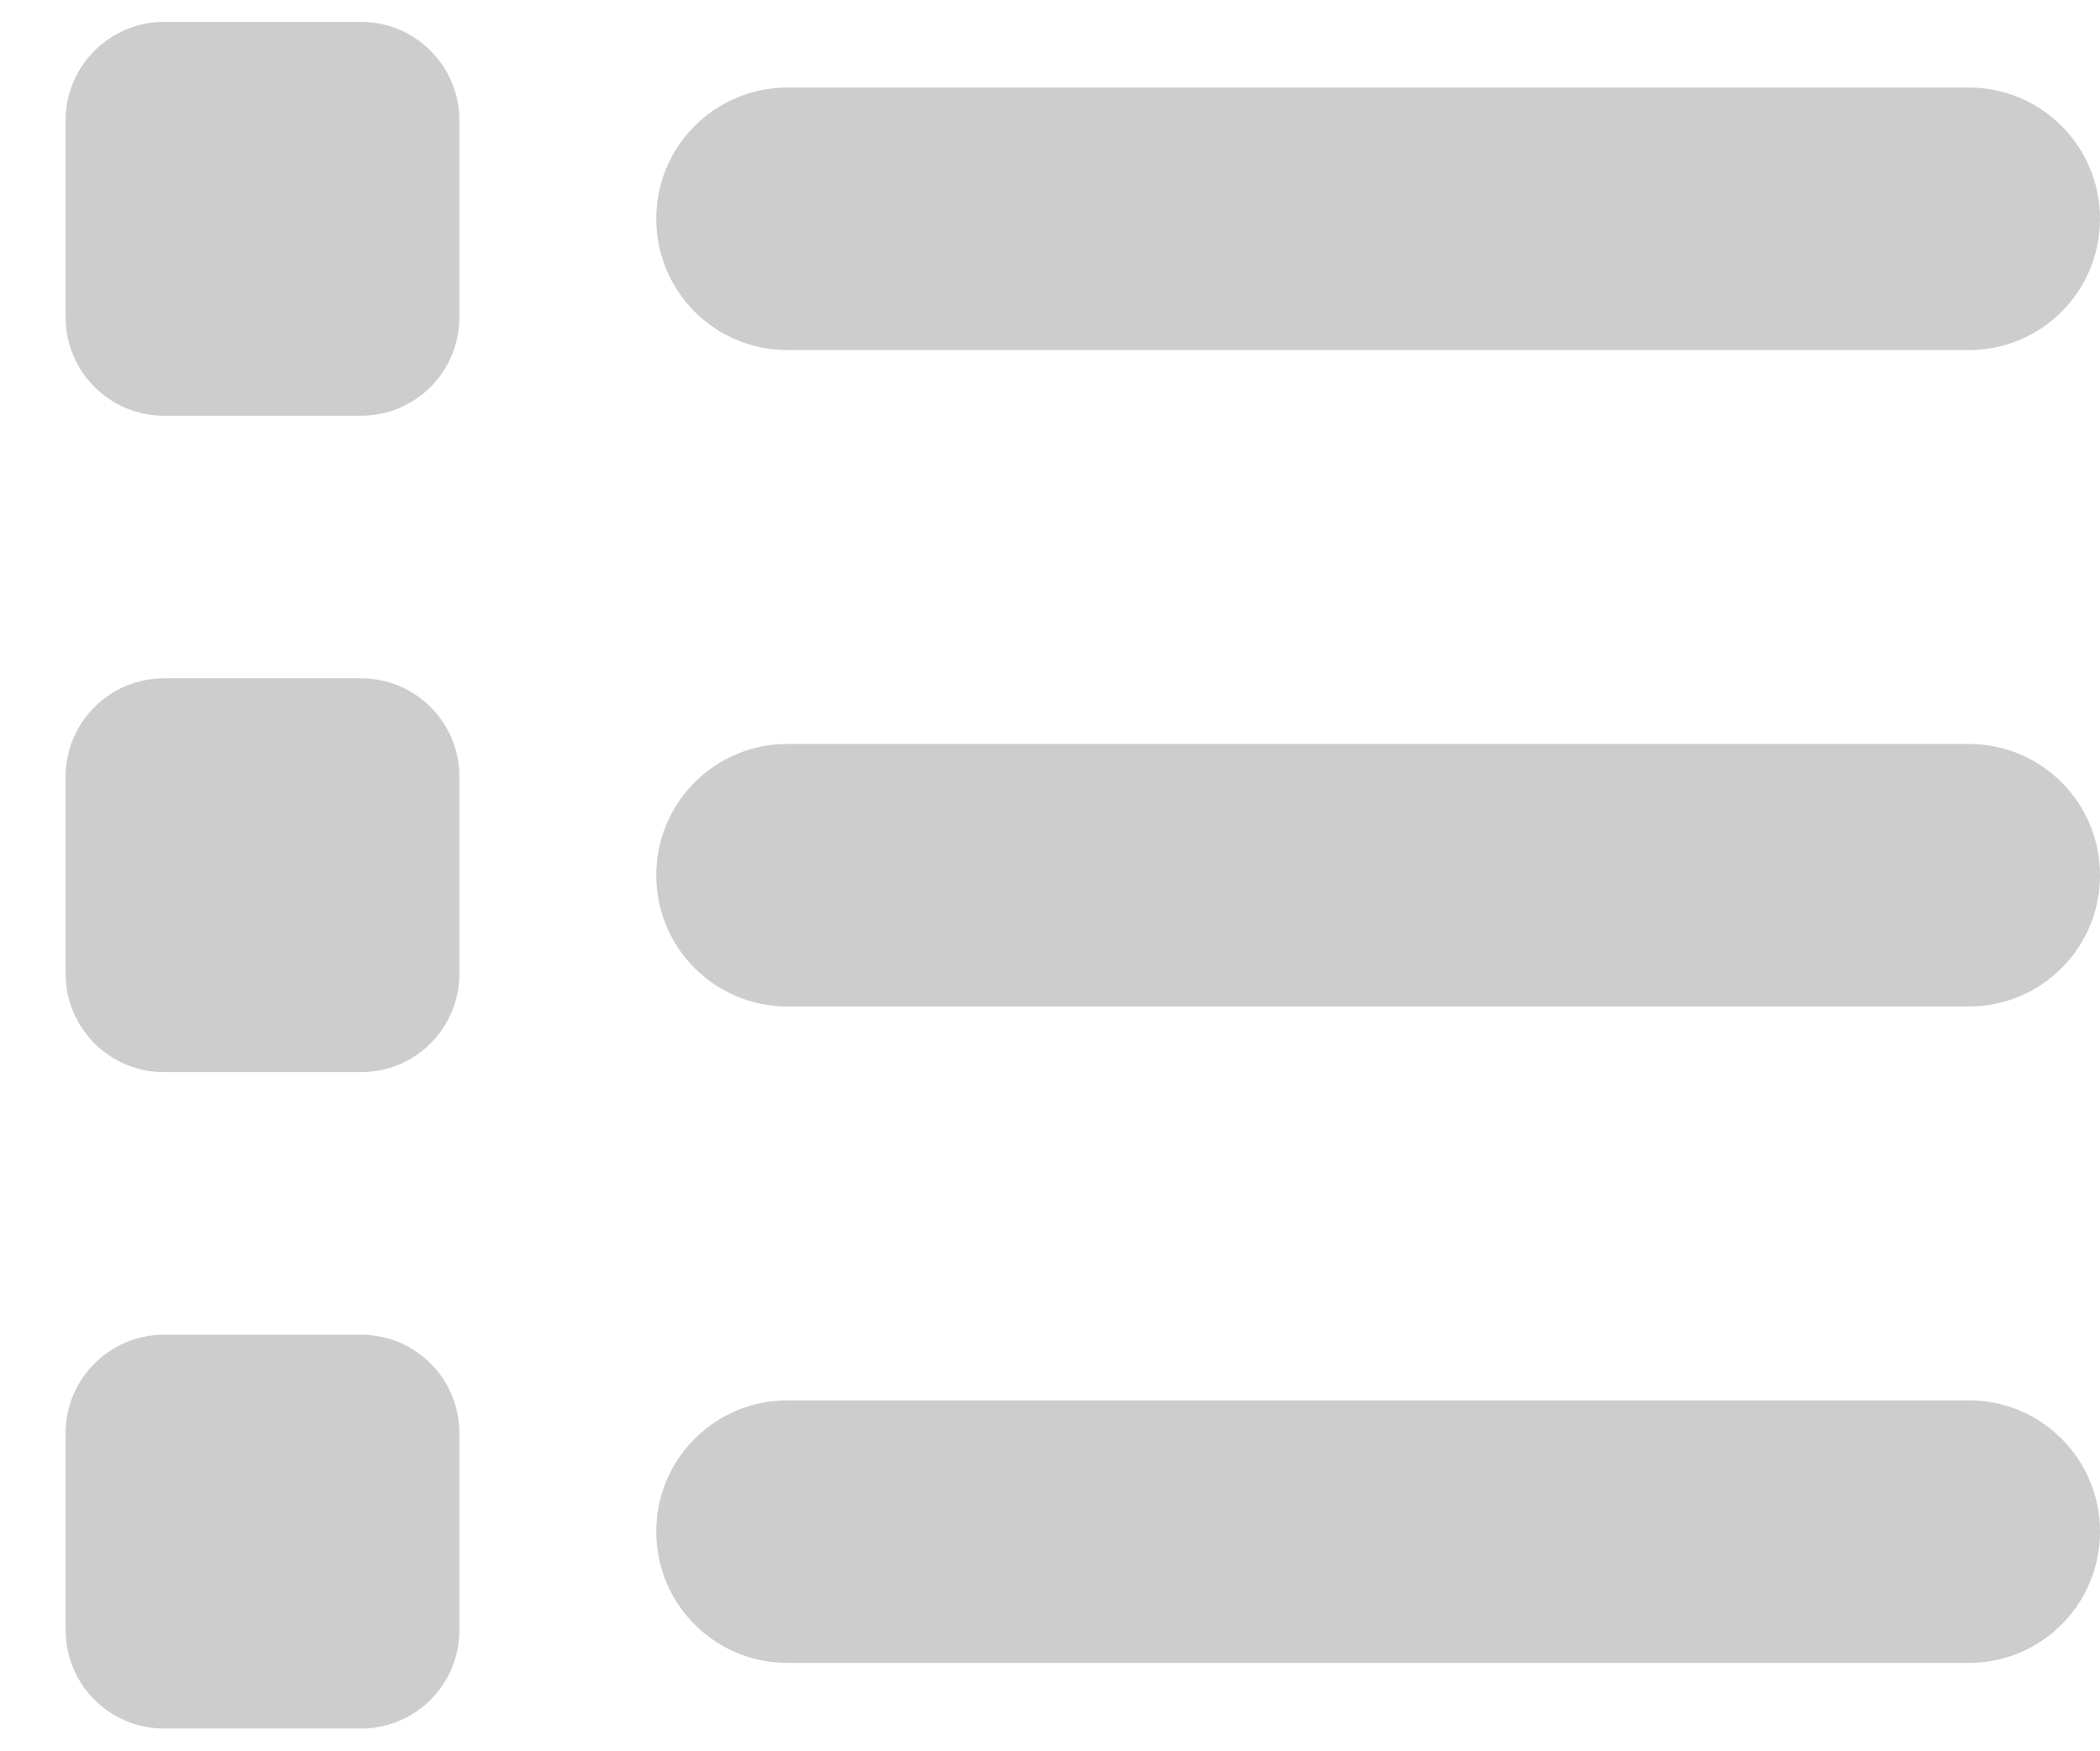
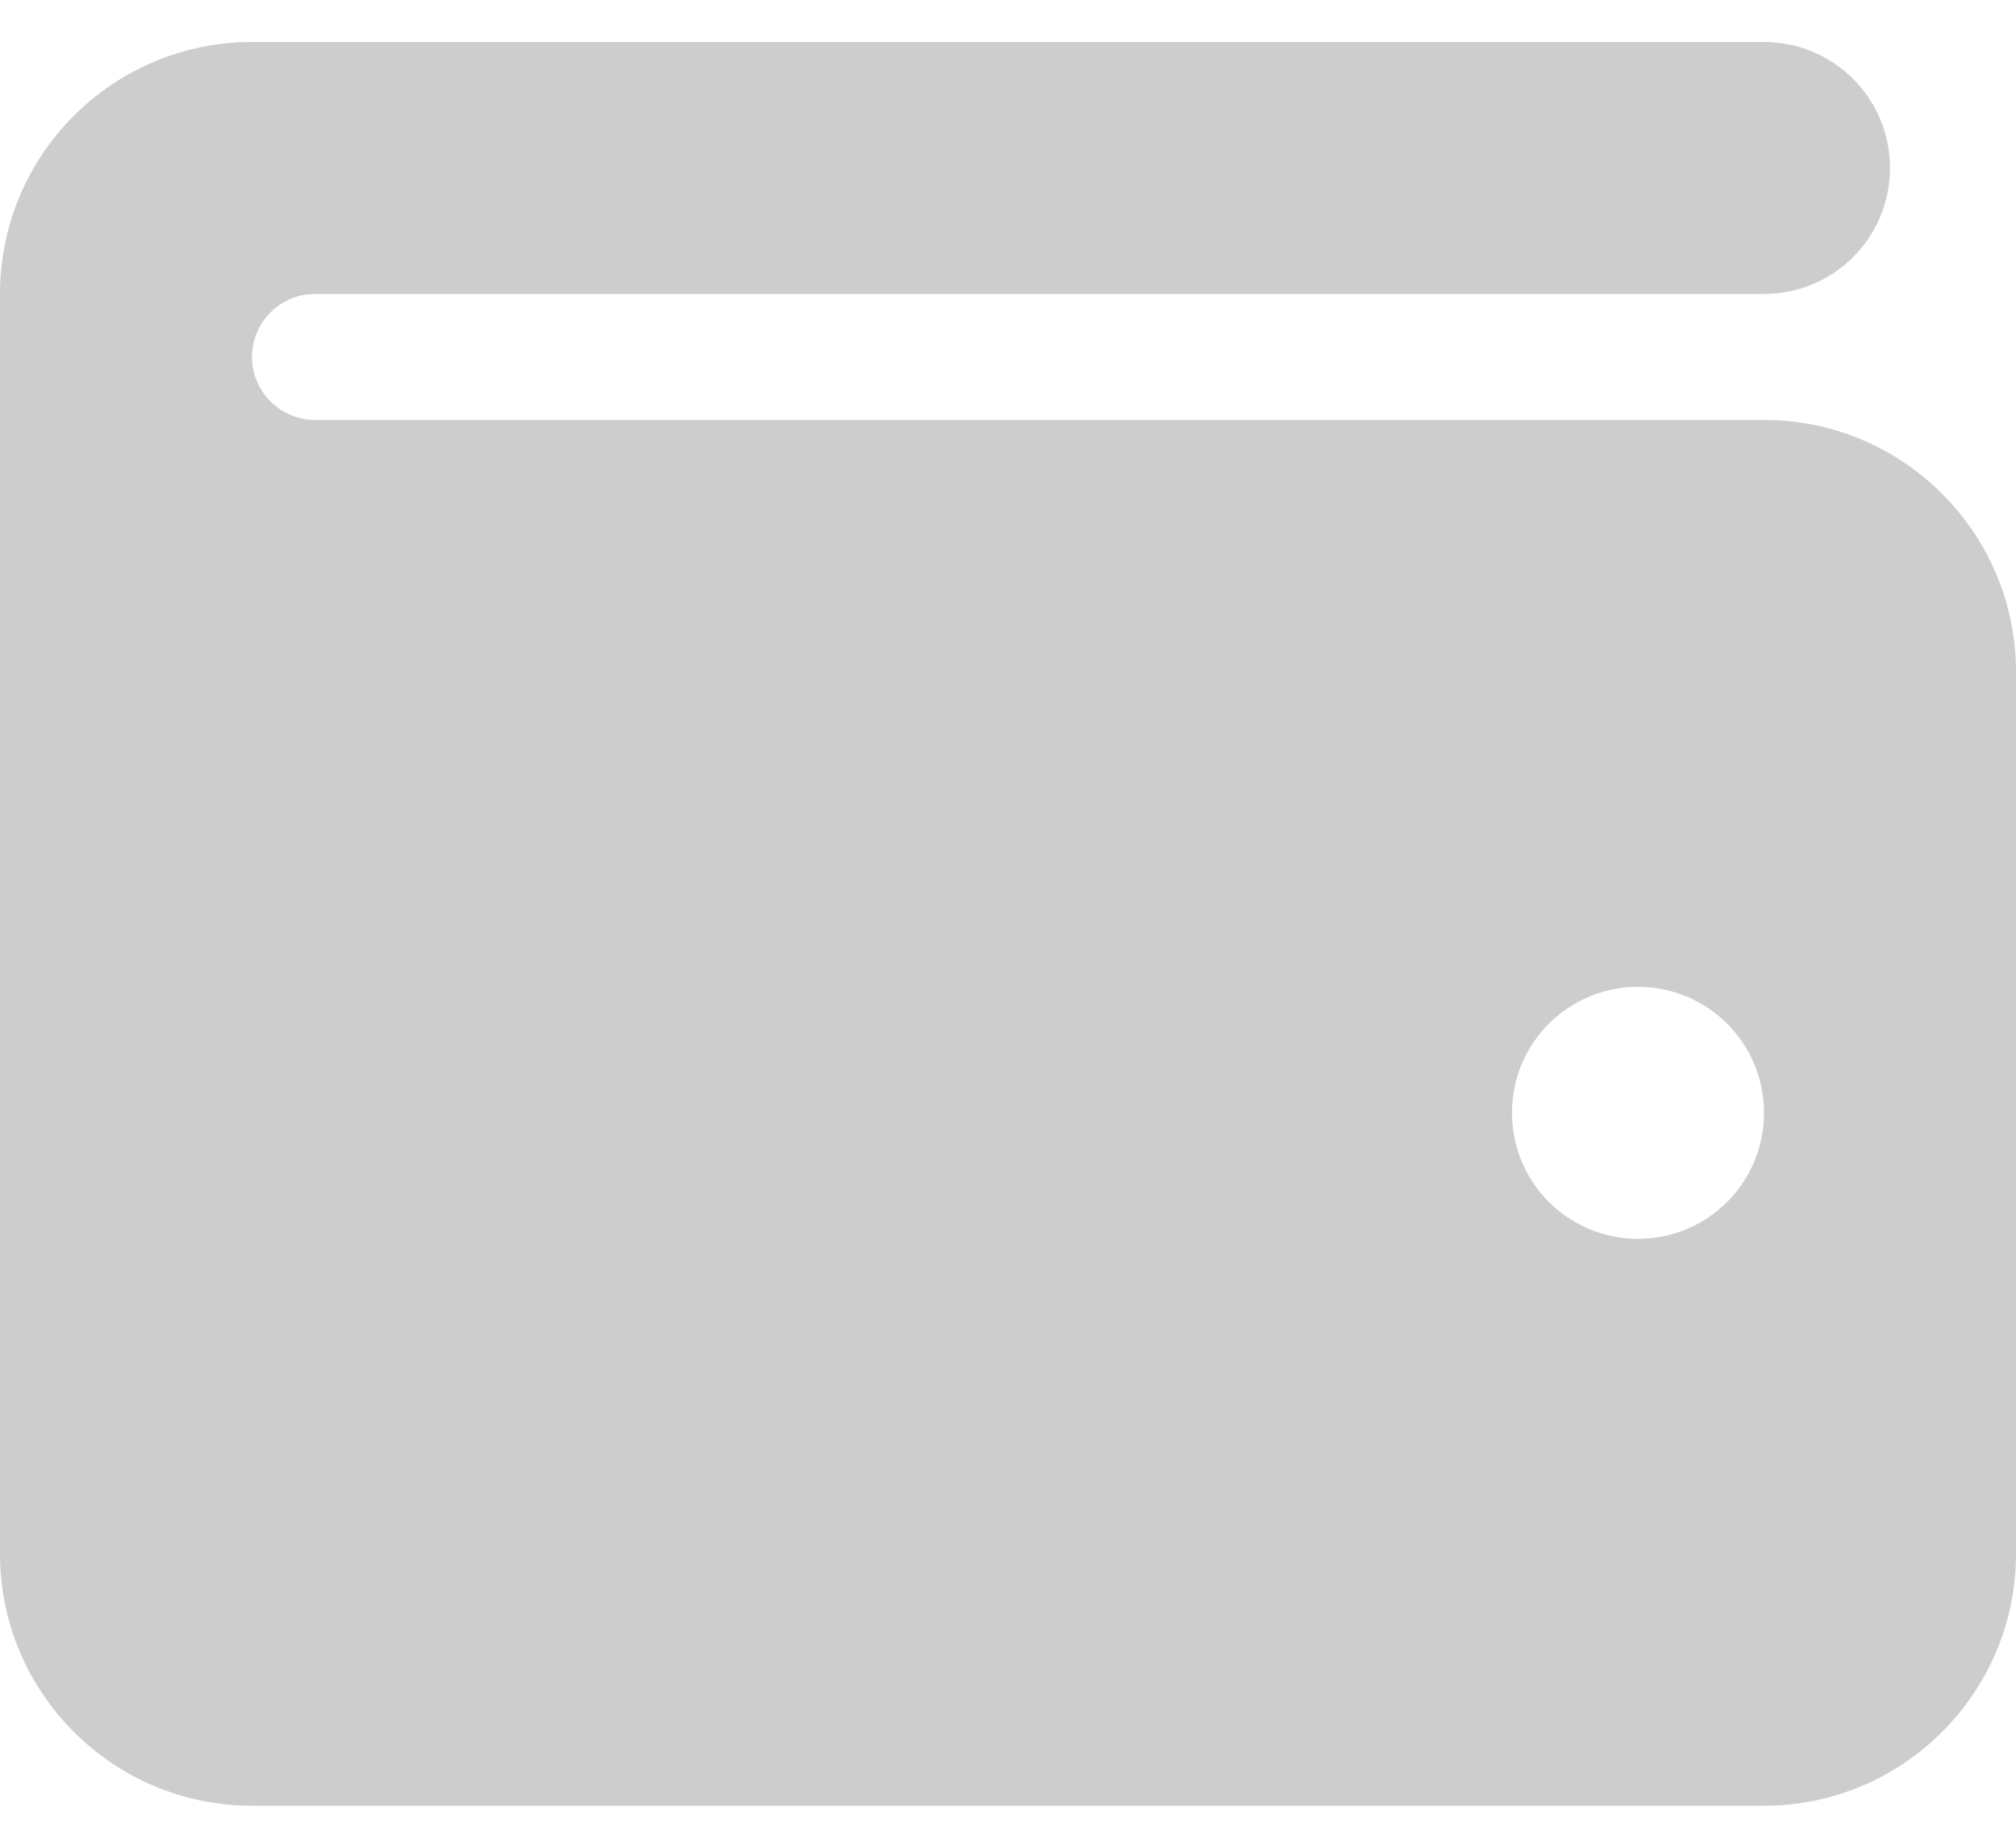
- <svg xmlns="http://www.w3.org/2000/svg" width="24" height="20" viewBox="0 0 24 20" fill="none">
-   <path d="M4.125 0.25C4.748 0.25 5.25 0.754 5.25 1.375V3.625C5.25 4.248 4.748 4.75 4.125 4.75H1.875C1.254 4.75 0.75 4.248 0.75 3.625V1.375C0.75 0.754 1.254 0.25 1.875 0.25H4.125ZM22.5 1C23.33 1 24 1.672 24 2.5C24 3.33 23.33 4 22.5 4H9C8.17 4 7.5 3.33 7.5 2.5C7.5 1.672 8.17 1 9 1H22.5ZM22.5 8.5C23.33 8.5 24 9.17 24 10C24 10.83 23.33 11.5 22.5 11.5H9C8.17 11.5 7.5 10.83 7.5 10C7.5 9.17 8.17 8.5 9 8.5H22.5ZM22.5 16C23.33 16 24 16.67 24 17.5C24 18.33 23.33 19 22.5 19H9C8.17 19 7.5 18.33 7.5 17.5C7.5 16.67 8.17 16 9 16H22.5ZM0.75 8.875C0.75 8.252 1.254 7.75 1.875 7.75H4.125C4.748 7.75 5.25 8.252 5.25 8.875V11.125C5.25 11.748 4.748 12.25 4.125 12.25H1.875C1.254 12.25 0.75 11.748 0.75 11.125V8.875ZM4.125 15.25C4.748 15.25 5.25 15.752 5.25 16.375V18.625C5.25 19.248 4.748 19.75 4.125 19.75H1.875C1.254 19.75 0.75 19.248 0.75 18.625V16.375C0.75 15.752 1.254 15.25 1.875 15.25H4.125Z" fill="#CDCDCD" />
+ <svg xmlns="http://www.w3.org/2000/svg" width="24" height="22" viewBox="0 0 24 22" fill="none">
+   <path d="M21 0.5C21.83 0.5 22.5 1.172 22.5 2C22.5 2.828 21.83 3.5 21 3.5H3.75C3.336 3.5 3 3.837 3 4.25C3 4.662 3.336 5 3.75 5H21C22.655 5 24 6.345 24 8V18.5C24 20.155 22.655 21.5 21 21.5H3C1.343 21.5 0 20.155 0 18.5V3.5C0 1.843 1.343 0.5 3 0.5H21ZM19.5 14.75C20.33 14.75 21 14.08 21 13.25C21 12.42 20.33 11.75 19.5 11.75C18.67 11.75 18 12.42 18 13.25C18 14.08 18.67 14.75 19.5 14.75Z" fill="#CDCDCD" />
</svg>
